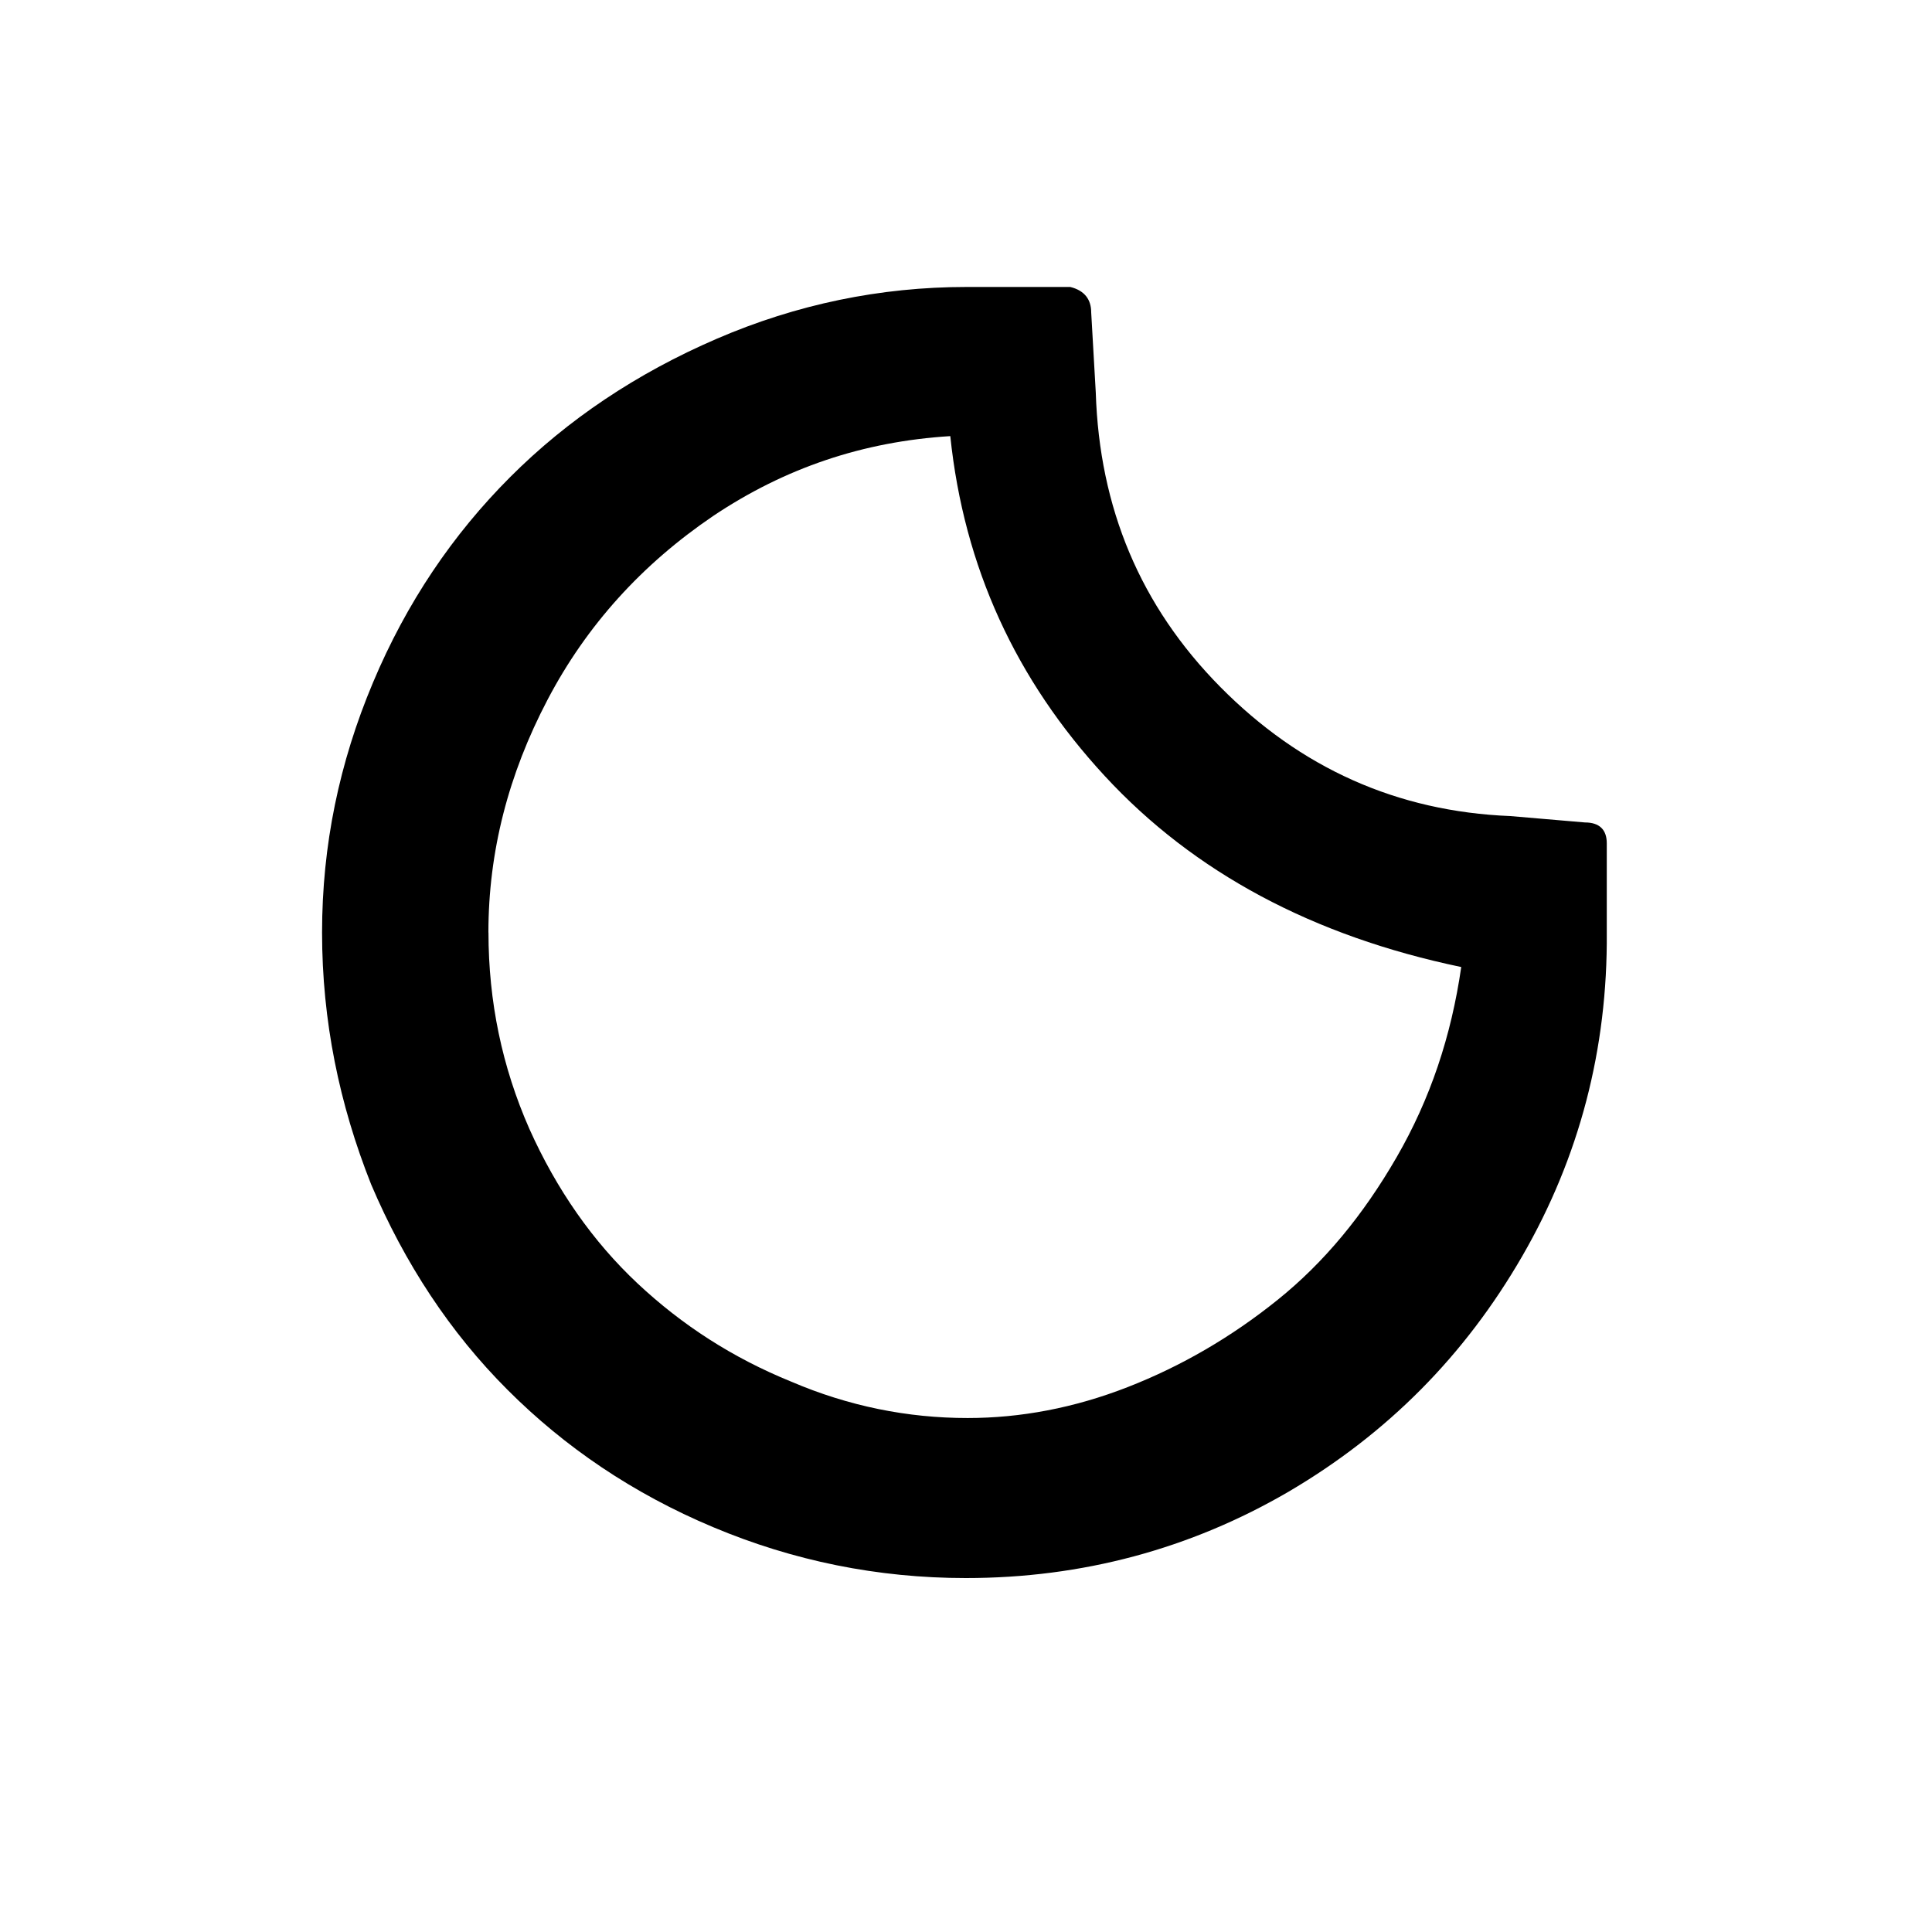
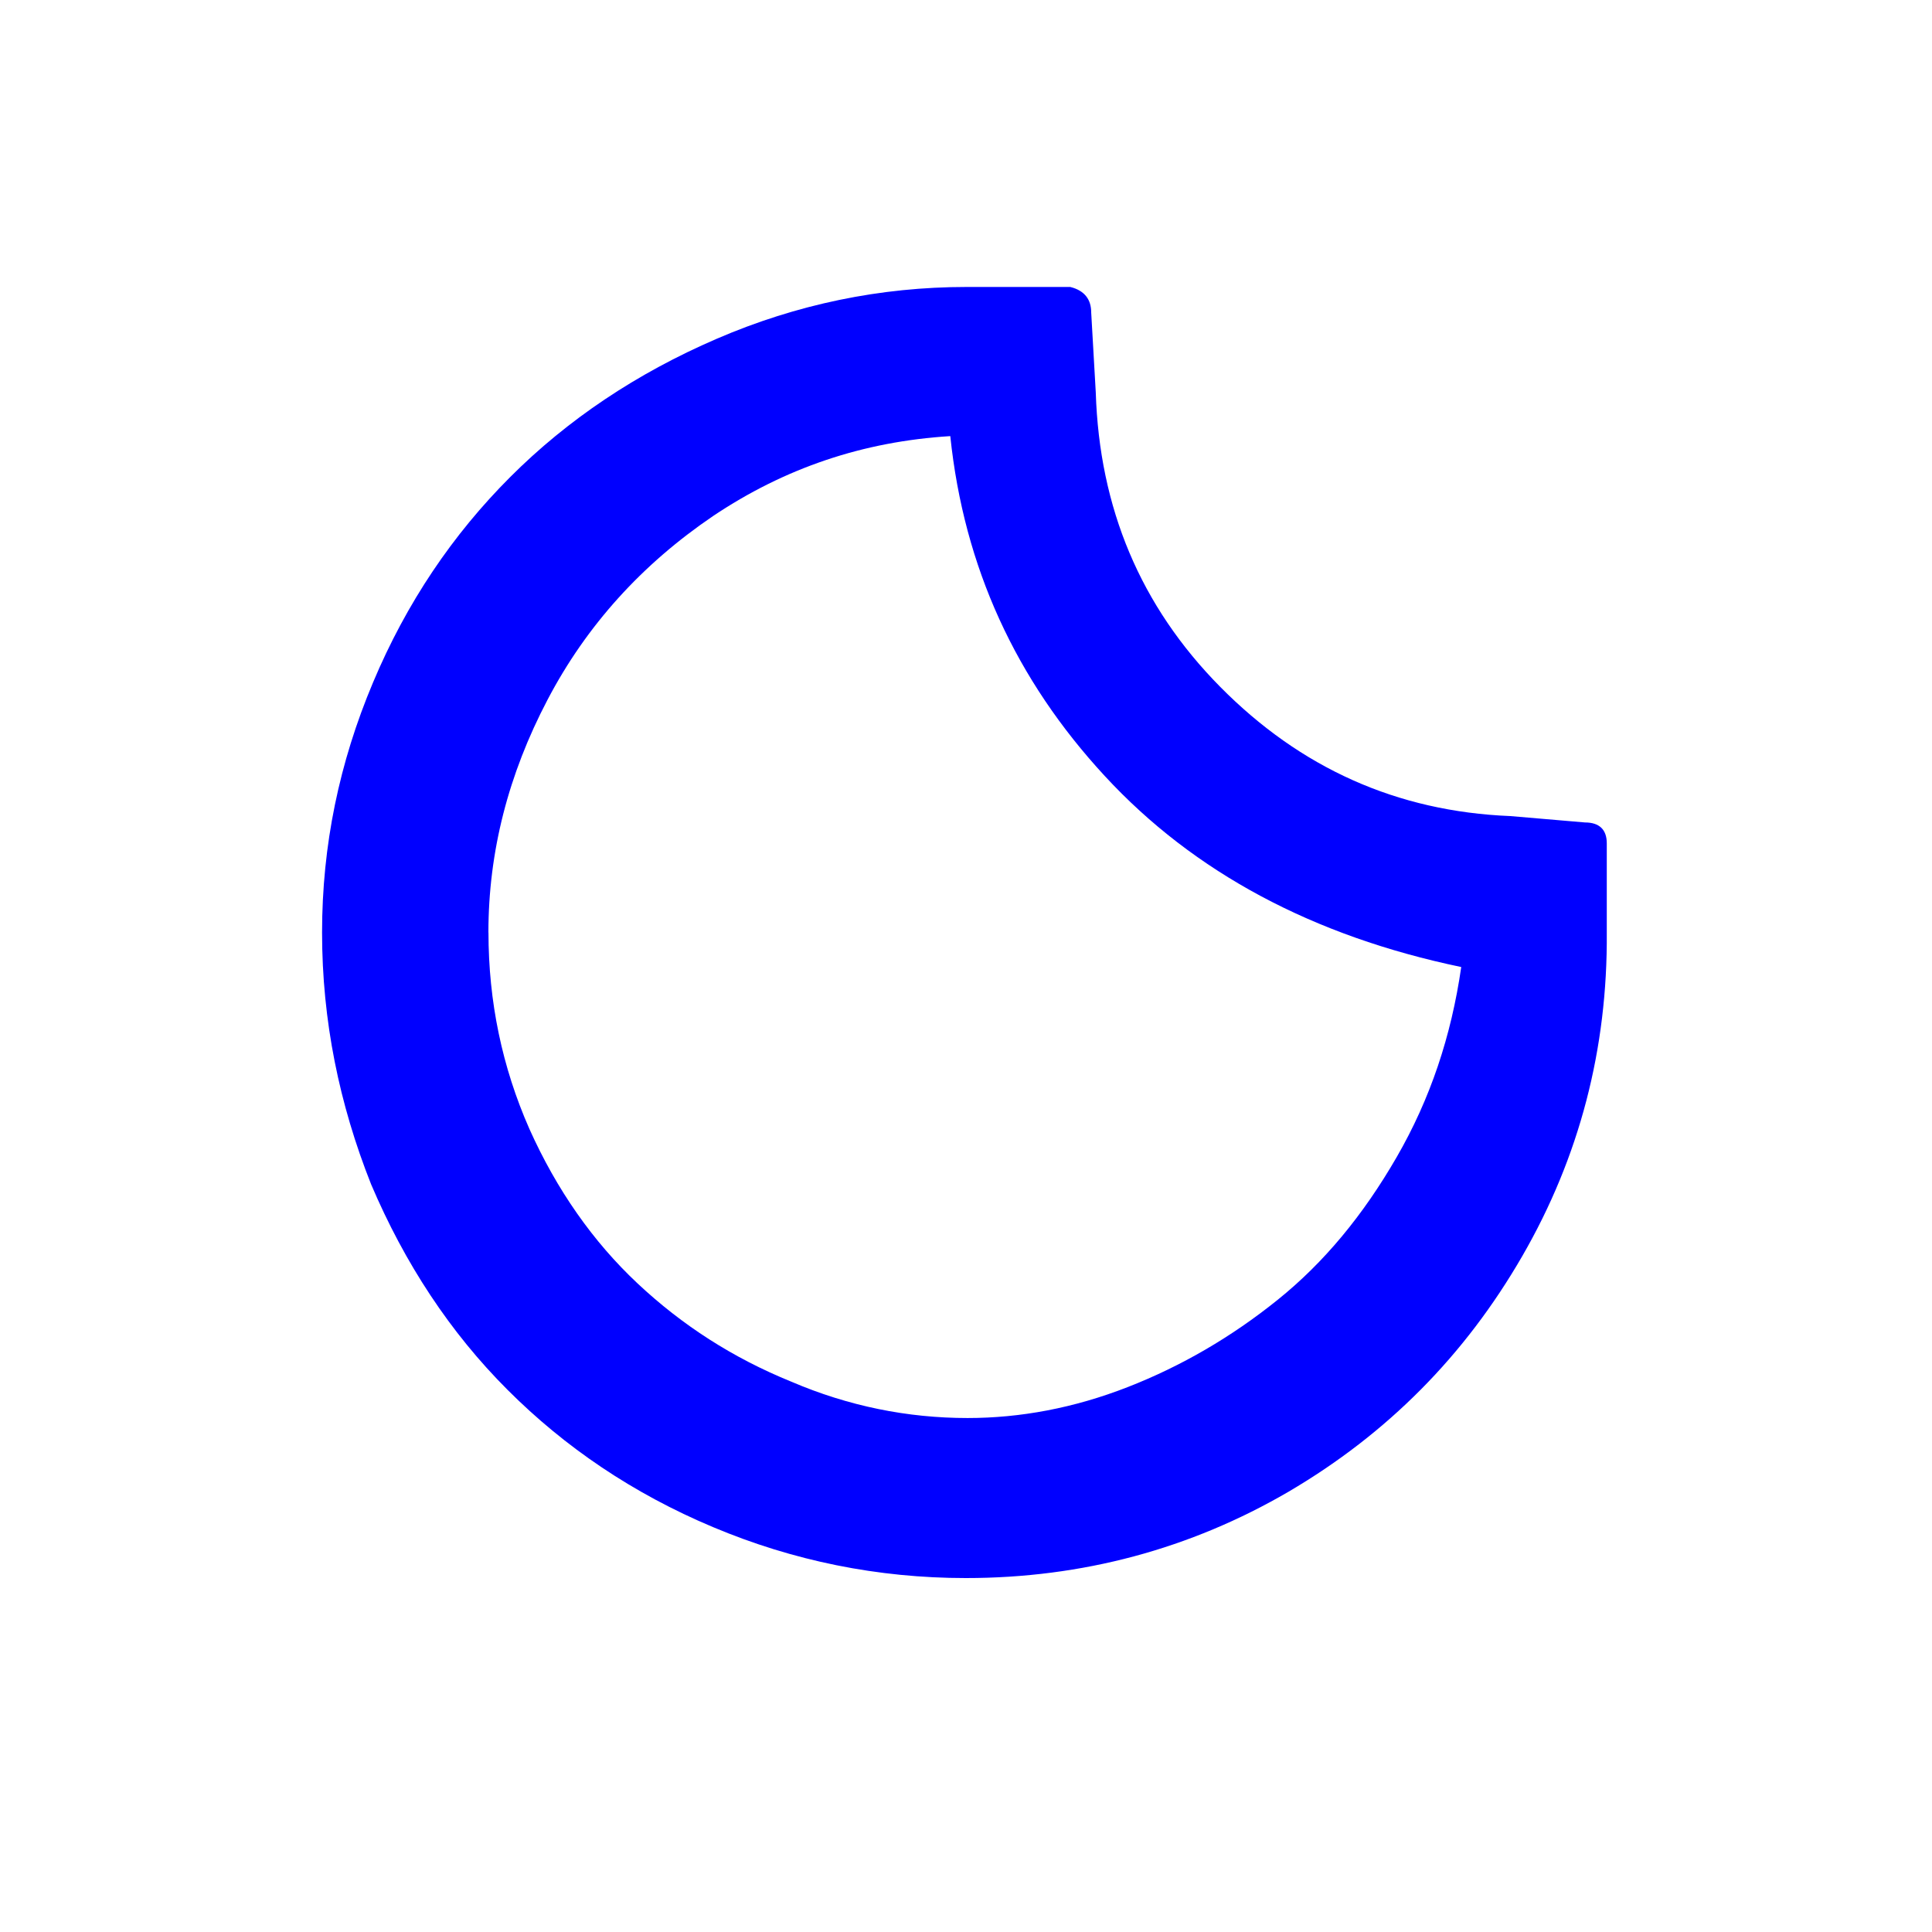
<svg xmlns="http://www.w3.org/2000/svg" version="1.1" id="Layer_1" x="0px" y="0px" viewBox="0 0 30 30" style="enable-background:new 0 0 30 30;" xml:space="preserve">
  <defs id="defs3807" />
-   <path d="m 5.001,14.48 c 0,-1.355 0.268,-2.64 0.791,-3.882 C 6.314,9.355 7.034,8.296 7.923,7.407 8.812,6.517 9.885,5.797 11.128,5.261 12.37,4.725 13.669,4.456 15.01,4.456 h 1.609 c 0.226,0.056 0.325,0.198 0.325,0.395 l 0.071,1.242 c 0.056,1.793 0.692,3.318 1.934,4.574 1.242,1.256 2.739,1.934 4.504,2.005 l 1.158,0.099 c 0.226,0 0.339,0.113 0.339,0.325 V 14.48 c 0.014,1.807 -0.424,3.487 -1.313,5.026 -0.889,1.539 -2.089,2.753 -3.628,3.657 -1.525,0.889 -3.205,1.341 -5.012,1.341 -1.369,0 -2.682,-0.268 -3.925,-0.791 C 9.829,23.191 8.77,22.471 7.881,21.581 6.991,20.692 6.285,19.619 5.763,18.391 5.269,17.148 5.001,15.849 5.001,14.48 Z m 2.584,0 c 0,1.073 0.212,2.089 0.635,3.049 0.424,0.946 0.988,1.751 1.68,2.4 0.692,0.649 1.482,1.158 2.386,1.525 0.889,0.381 1.807,0.565 2.739,0.565 0.819,0 1.652,-0.155 2.485,-0.48 0.833,-0.325 1.609,-0.776 2.329,-1.355 0.72,-0.579 1.327,-1.313 1.849,-2.217 0.522,-0.904 0.847,-1.878 1.002,-2.951 -2.301,-0.48 -4.151,-1.468 -5.534,-2.965 C 15.773,10.555 14.968,8.805 14.756,6.772 13.401,6.856 12.187,7.266 11.071,8.014 9.97,8.762 9.109,9.708 8.502,10.866 7.895,12.023 7.584,13.224 7.584,14.48 Z" id="path3802" style="stroke-width:1.412" />
+   <path d="m 5.001,14.48 c 0,-1.355 0.268,-2.64 0.791,-3.882 C 6.314,9.355 7.034,8.296 7.923,7.407 8.812,6.517 9.885,5.797 11.128,5.261 12.37,4.725 13.669,4.456 15.01,4.456 h 1.609 c 0.226,0.056 0.325,0.198 0.325,0.395 l 0.071,1.242 c 0.056,1.793 0.692,3.318 1.934,4.574 1.242,1.256 2.739,1.934 4.504,2.005 l 1.158,0.099 c 0.226,0 0.339,0.113 0.339,0.325 V 14.48 c 0.014,1.807 -0.424,3.487 -1.313,5.026 -0.889,1.539 -2.089,2.753 -3.628,3.657 -1.525,0.889 -3.205,1.341 -5.012,1.341 -1.369,0 -2.682,-0.268 -3.925,-0.791 C 9.829,23.191 8.77,22.471 7.881,21.581 6.991,20.692 6.285,19.619 5.763,18.391 5.269,17.148 5.001,15.849 5.001,14.48 Z m 2.584,0 c 0,1.073 0.212,2.089 0.635,3.049 0.424,0.946 0.988,1.751 1.68,2.4 0.692,0.649 1.482,1.158 2.386,1.525 0.889,0.381 1.807,0.565 2.739,0.565 0.819,0 1.652,-0.155 2.485,-0.48 0.833,-0.325 1.609,-0.776 2.329,-1.355 0.72,-0.579 1.327,-1.313 1.849,-2.217 0.522,-0.904 0.847,-1.878 1.002,-2.951 -2.301,-0.48 -4.151,-1.468 -5.534,-2.965 C 15.773,10.555 14.968,8.805 14.756,6.772 13.401,6.856 12.187,7.266 11.071,8.014 9.97,8.762 9.109,9.708 8.502,10.866 7.895,12.023 7.584,13.224 7.584,14.48 Z" id="path3802" style="stroke-width:1.412;fill:#0000ff" />
</svg>
